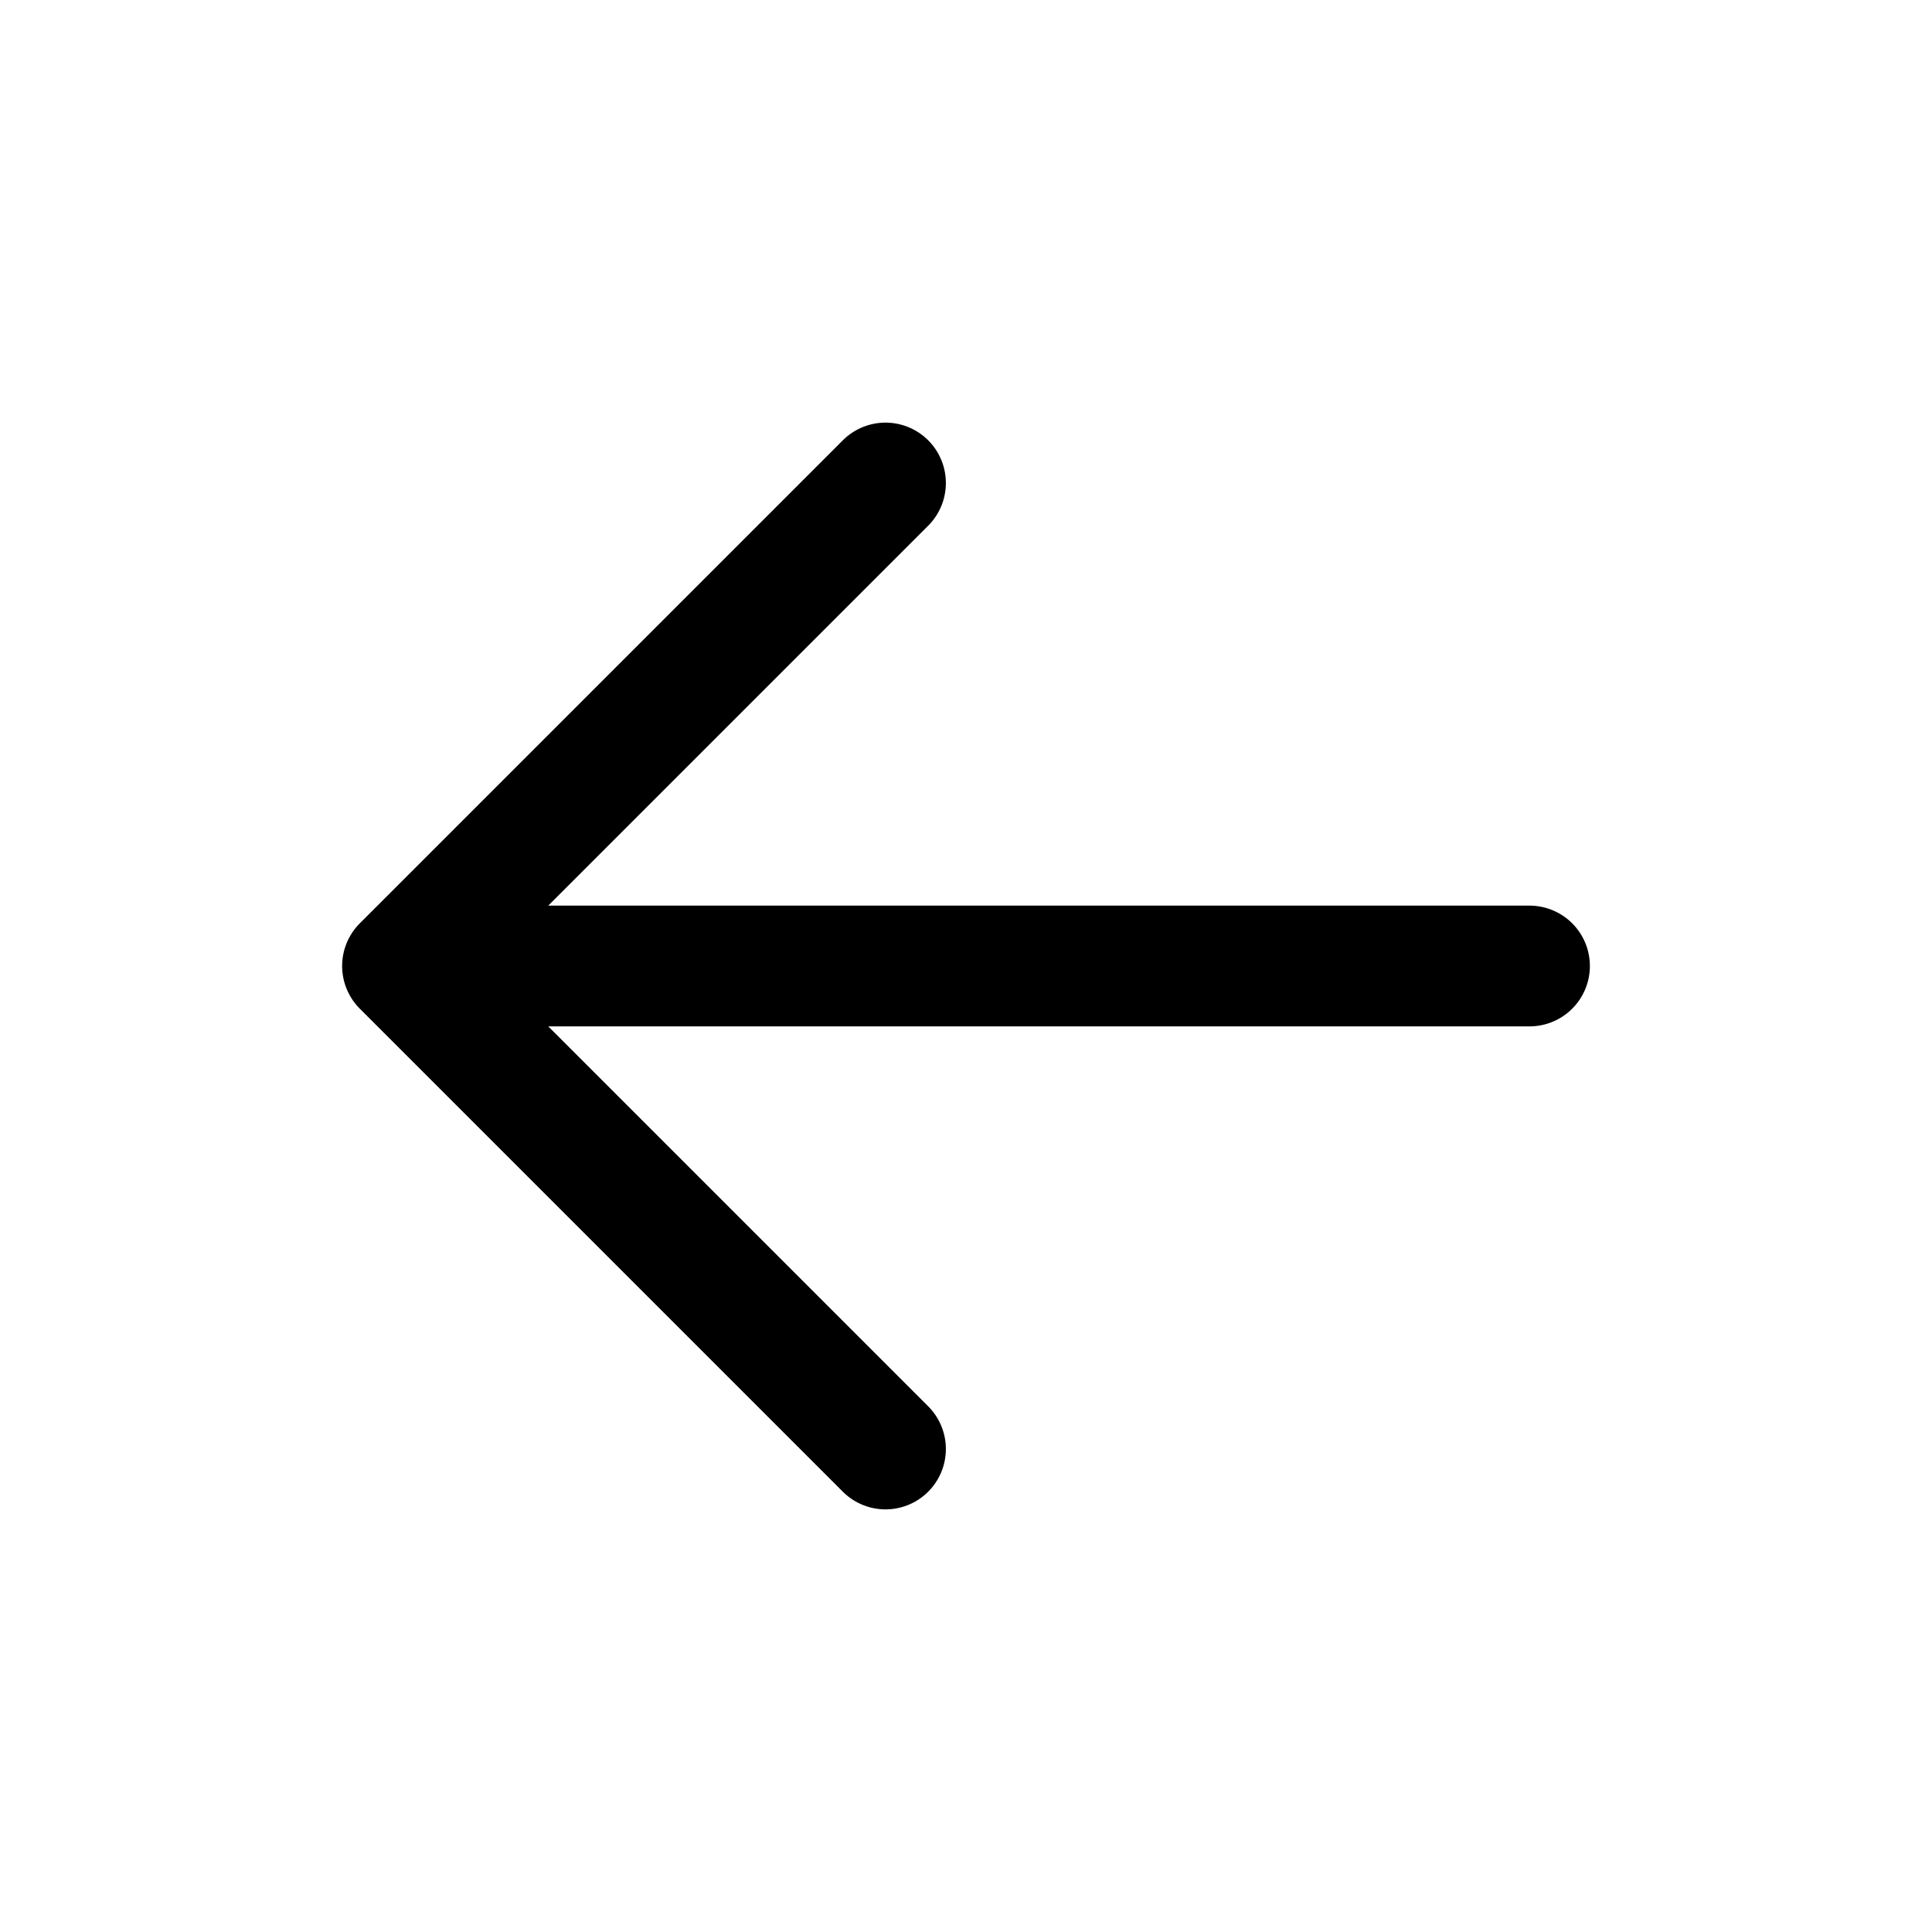
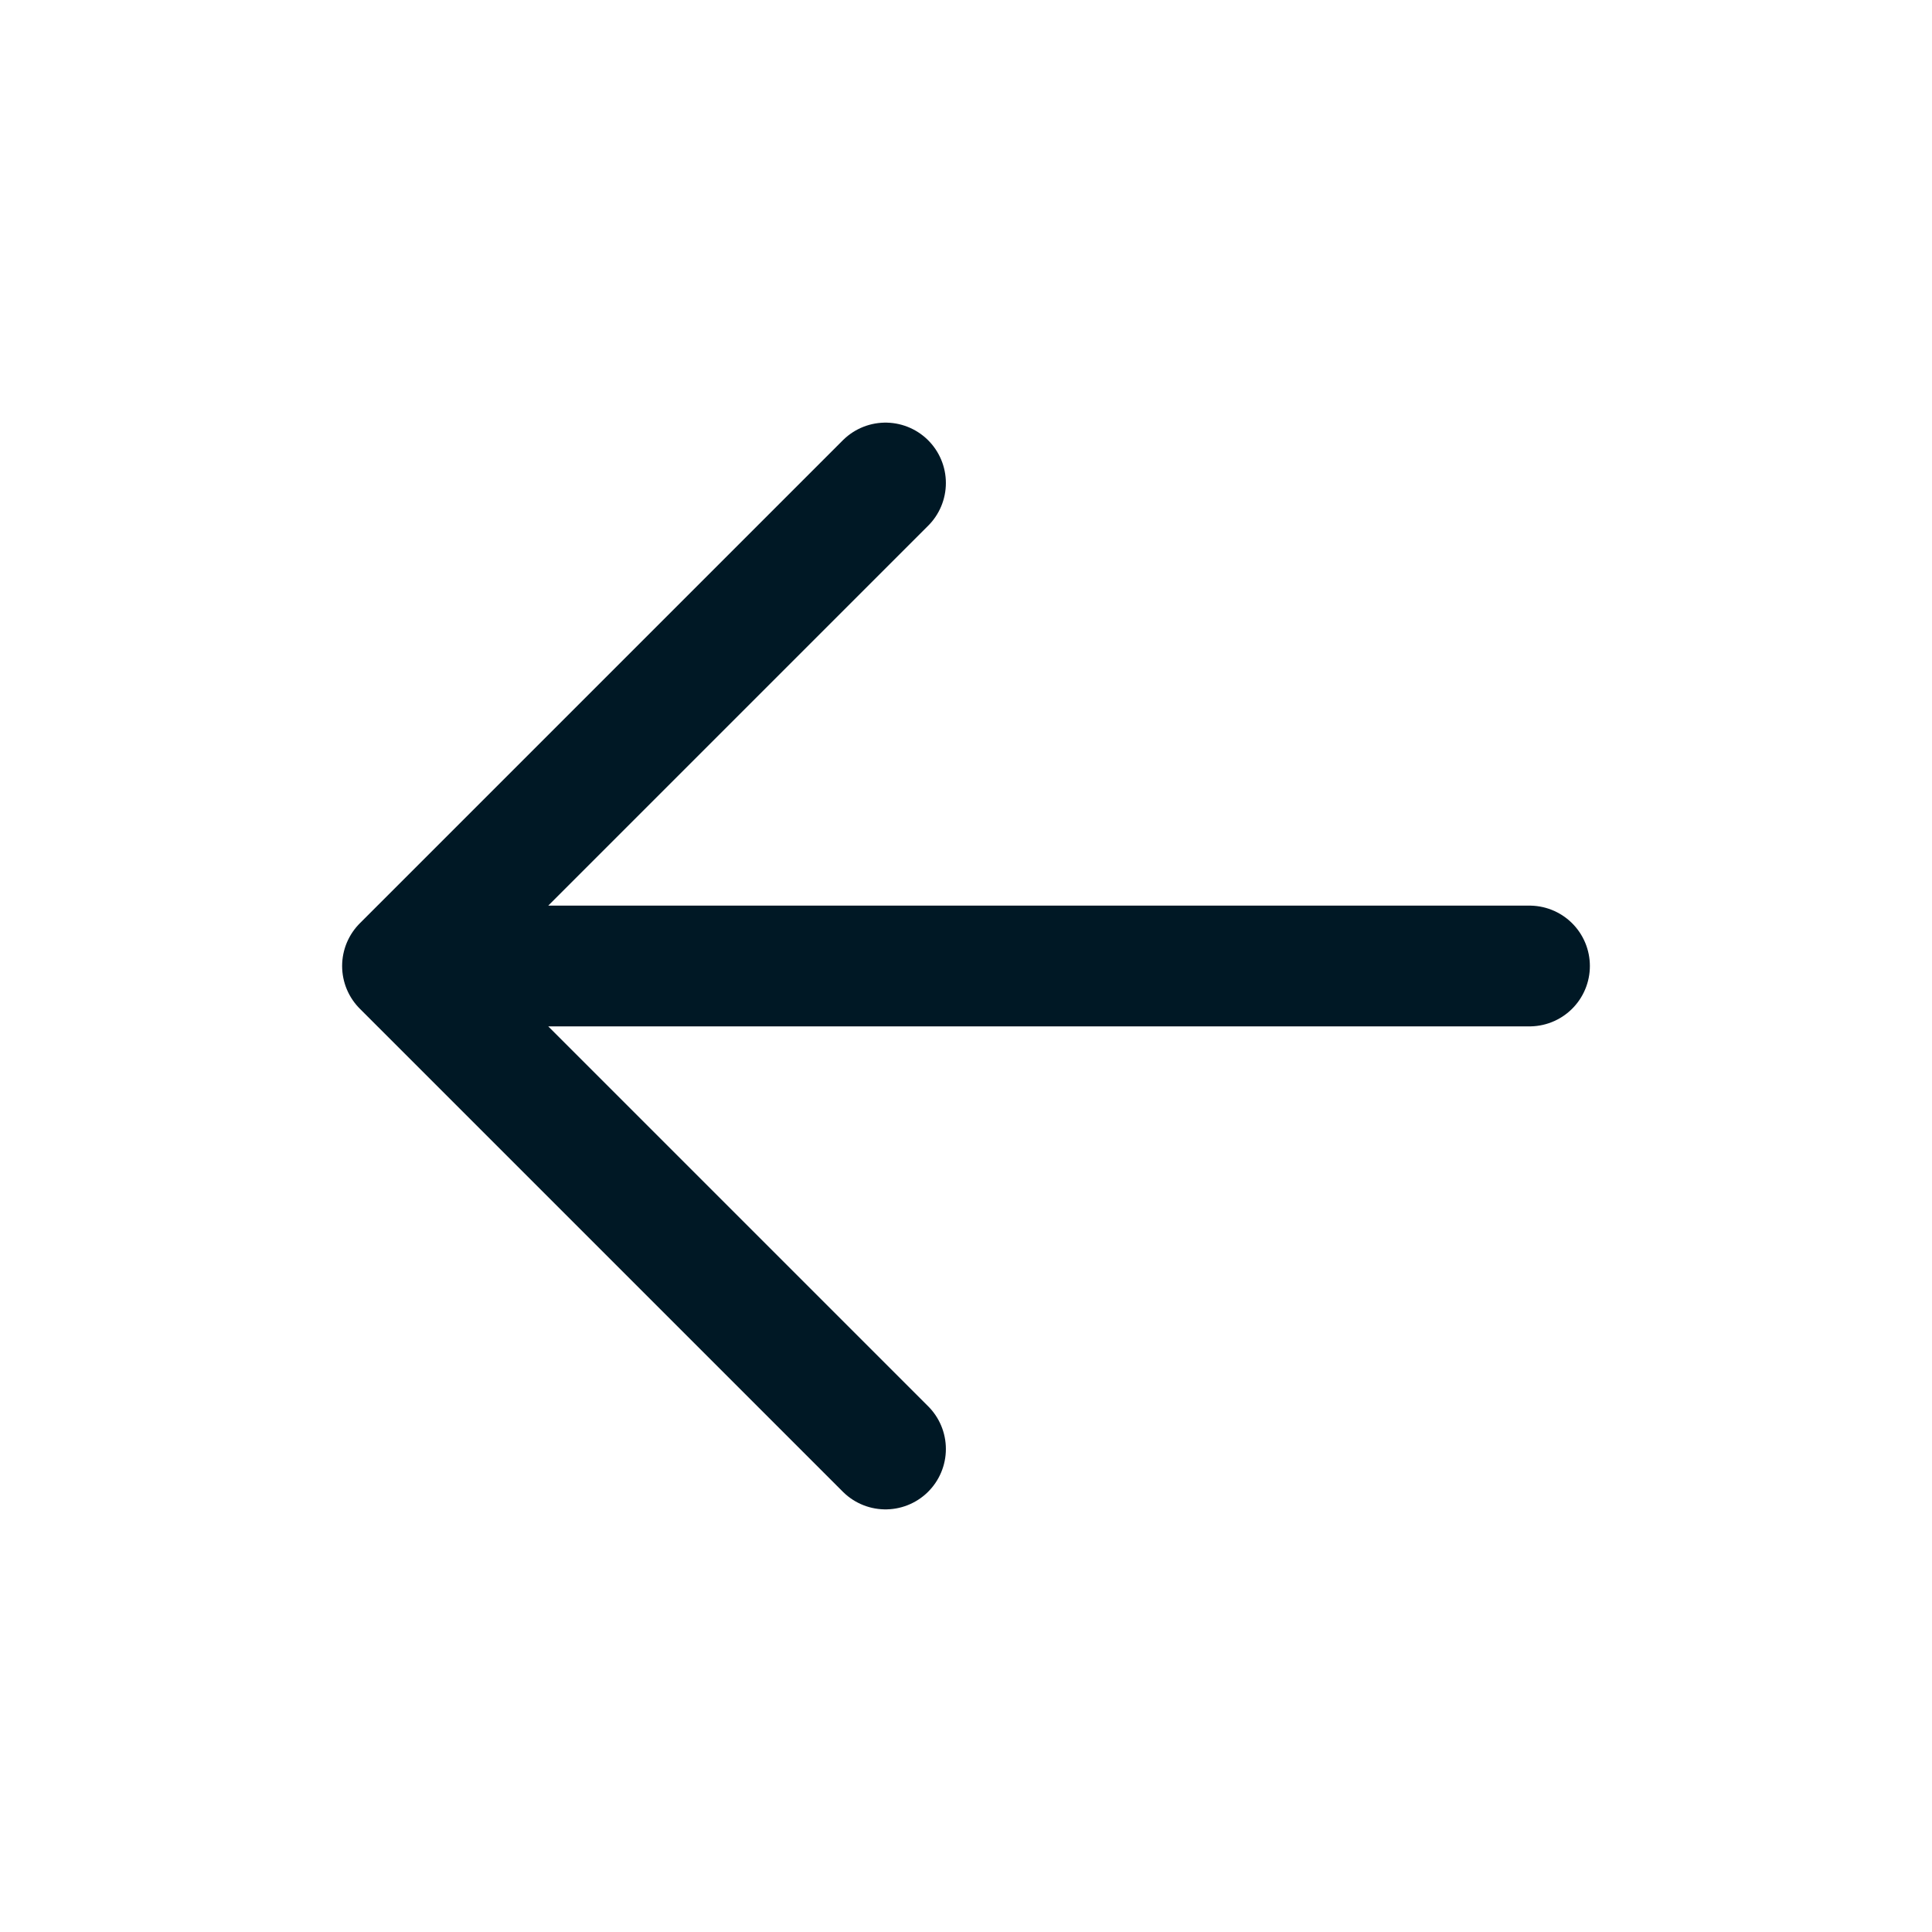
<svg xmlns="http://www.w3.org/2000/svg" width="24" height="24" viewBox="0 0 24 24" fill="none">
-   <path d="M19 12H5M11 18L5 12L11 6" stroke="black" stroke-width="1.5" stroke-linecap="round" stroke-linejoin="round" />
+   <path d="M19 12H5M11 18L5 12L11 6" stroke="#001825" stroke-width="1.5" stroke-linecap="round" stroke-linejoin="round" />
</svg>
